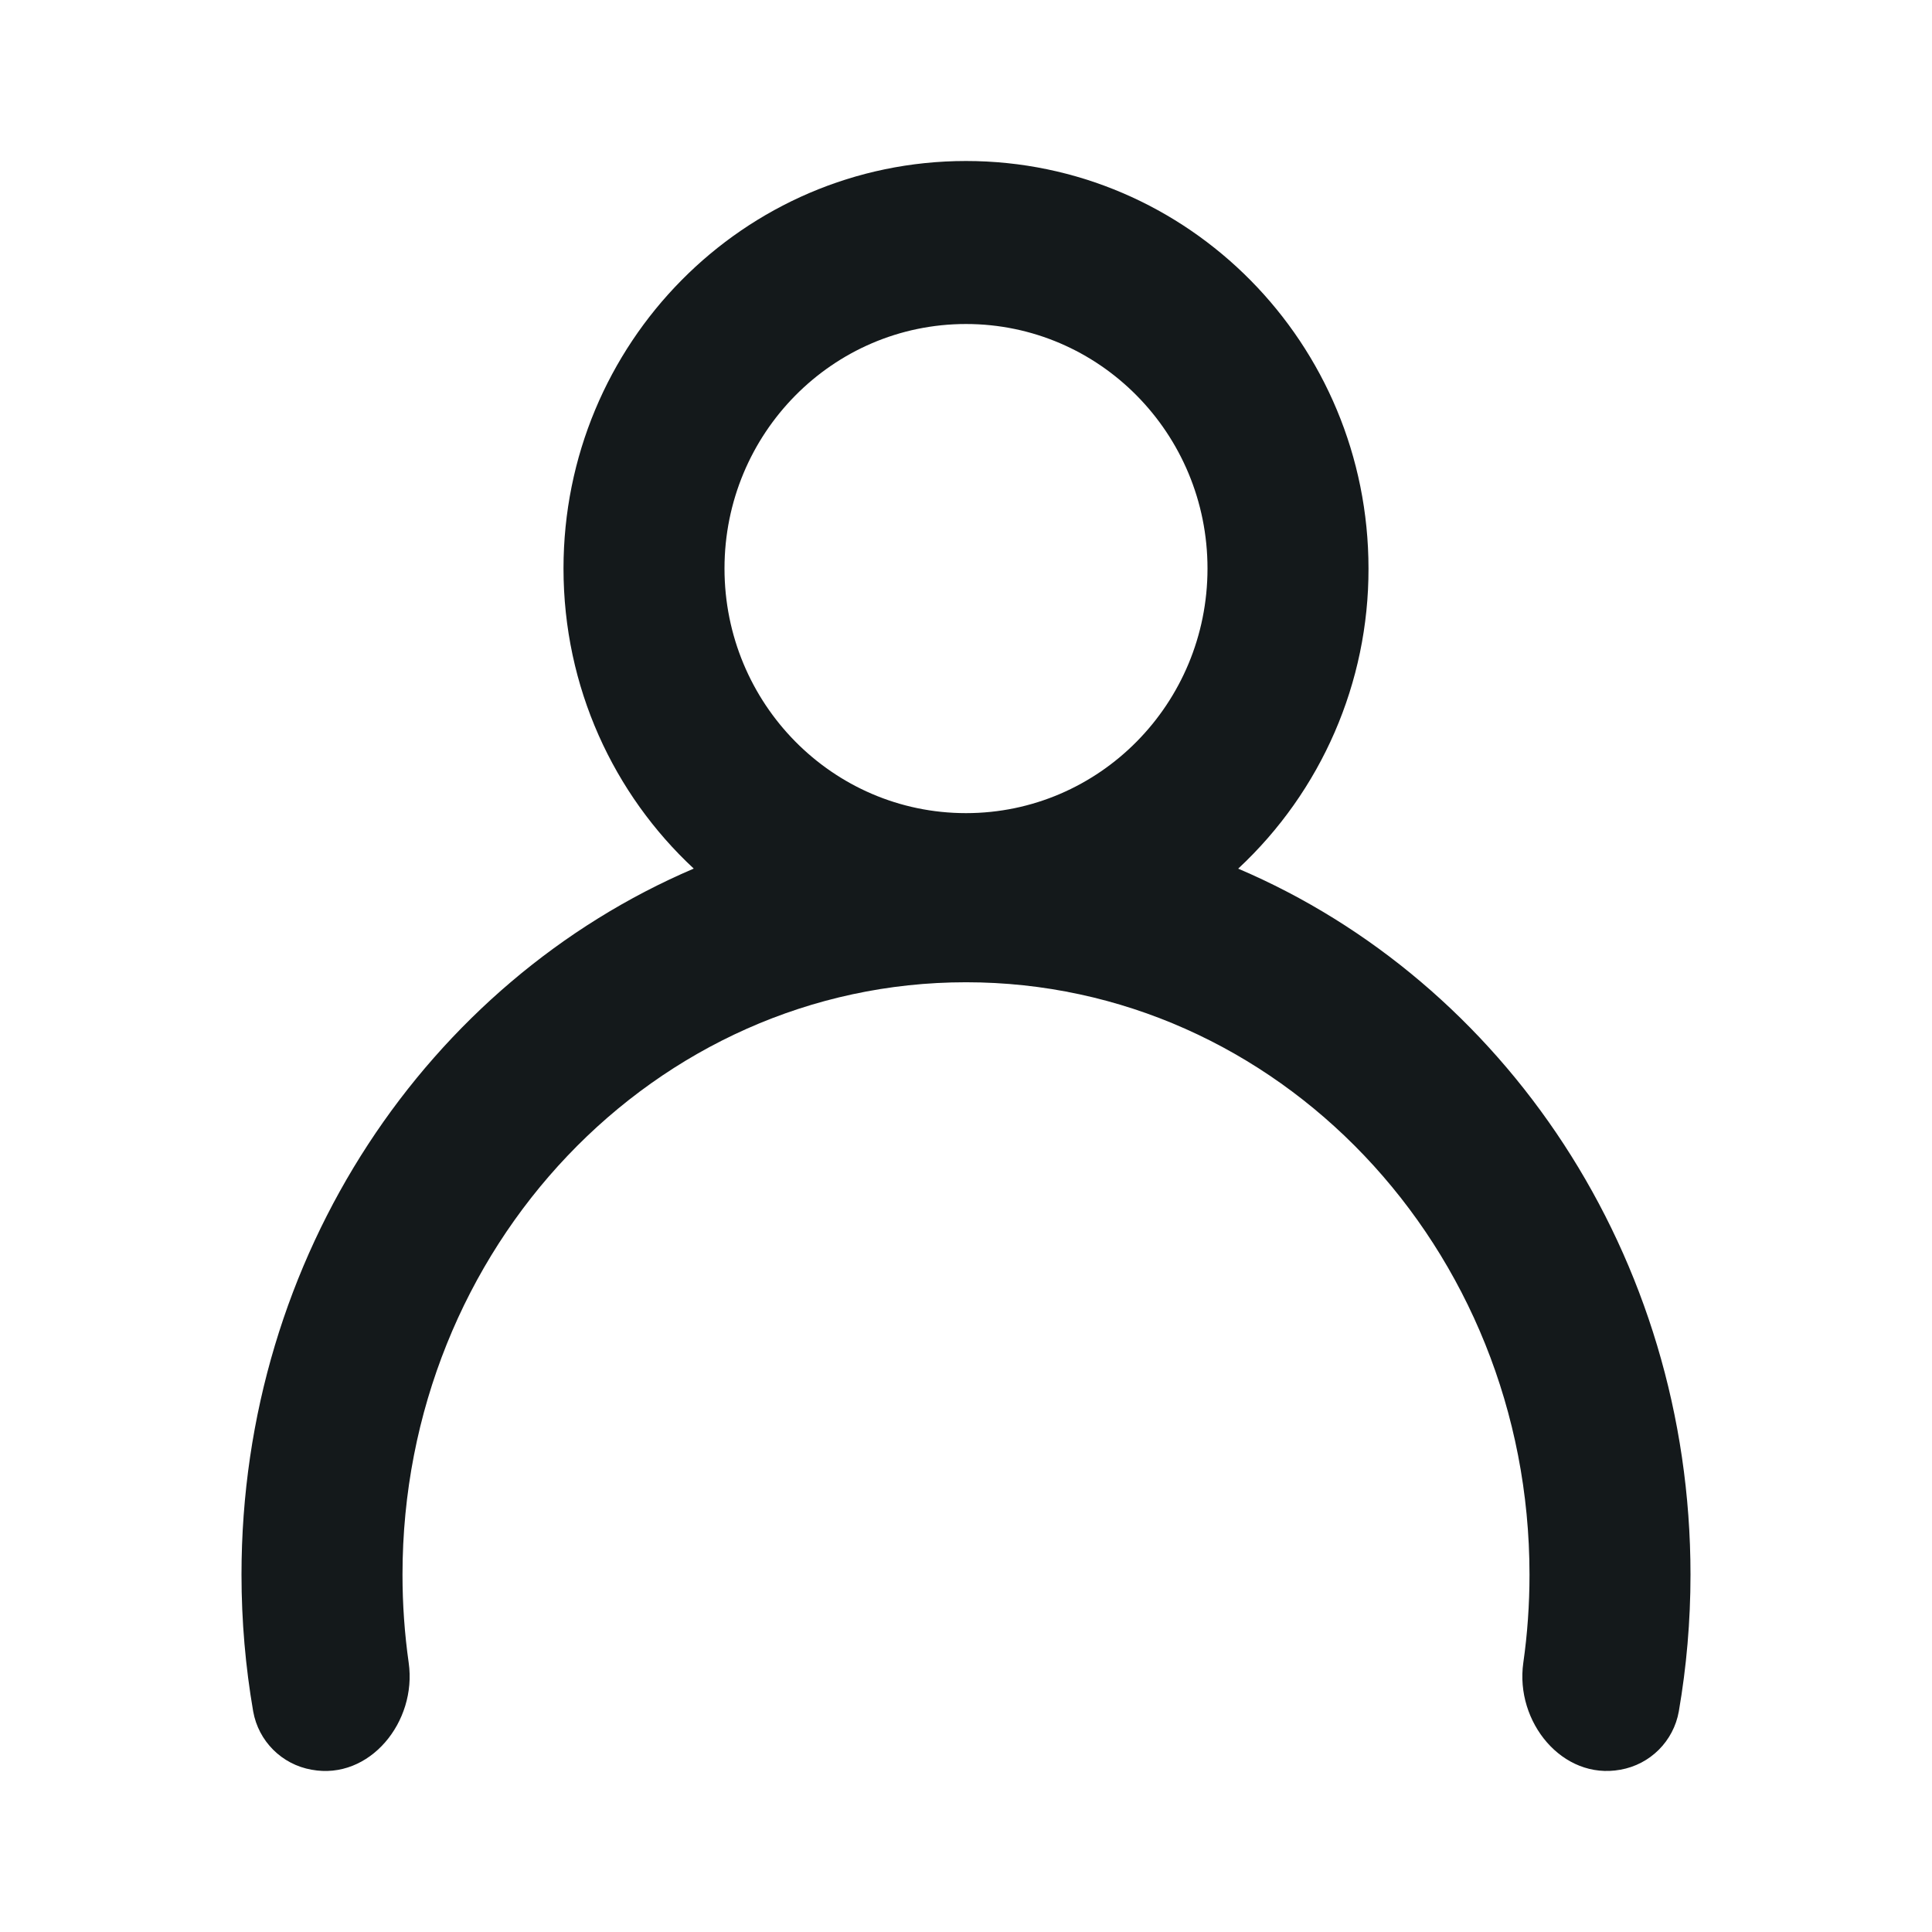
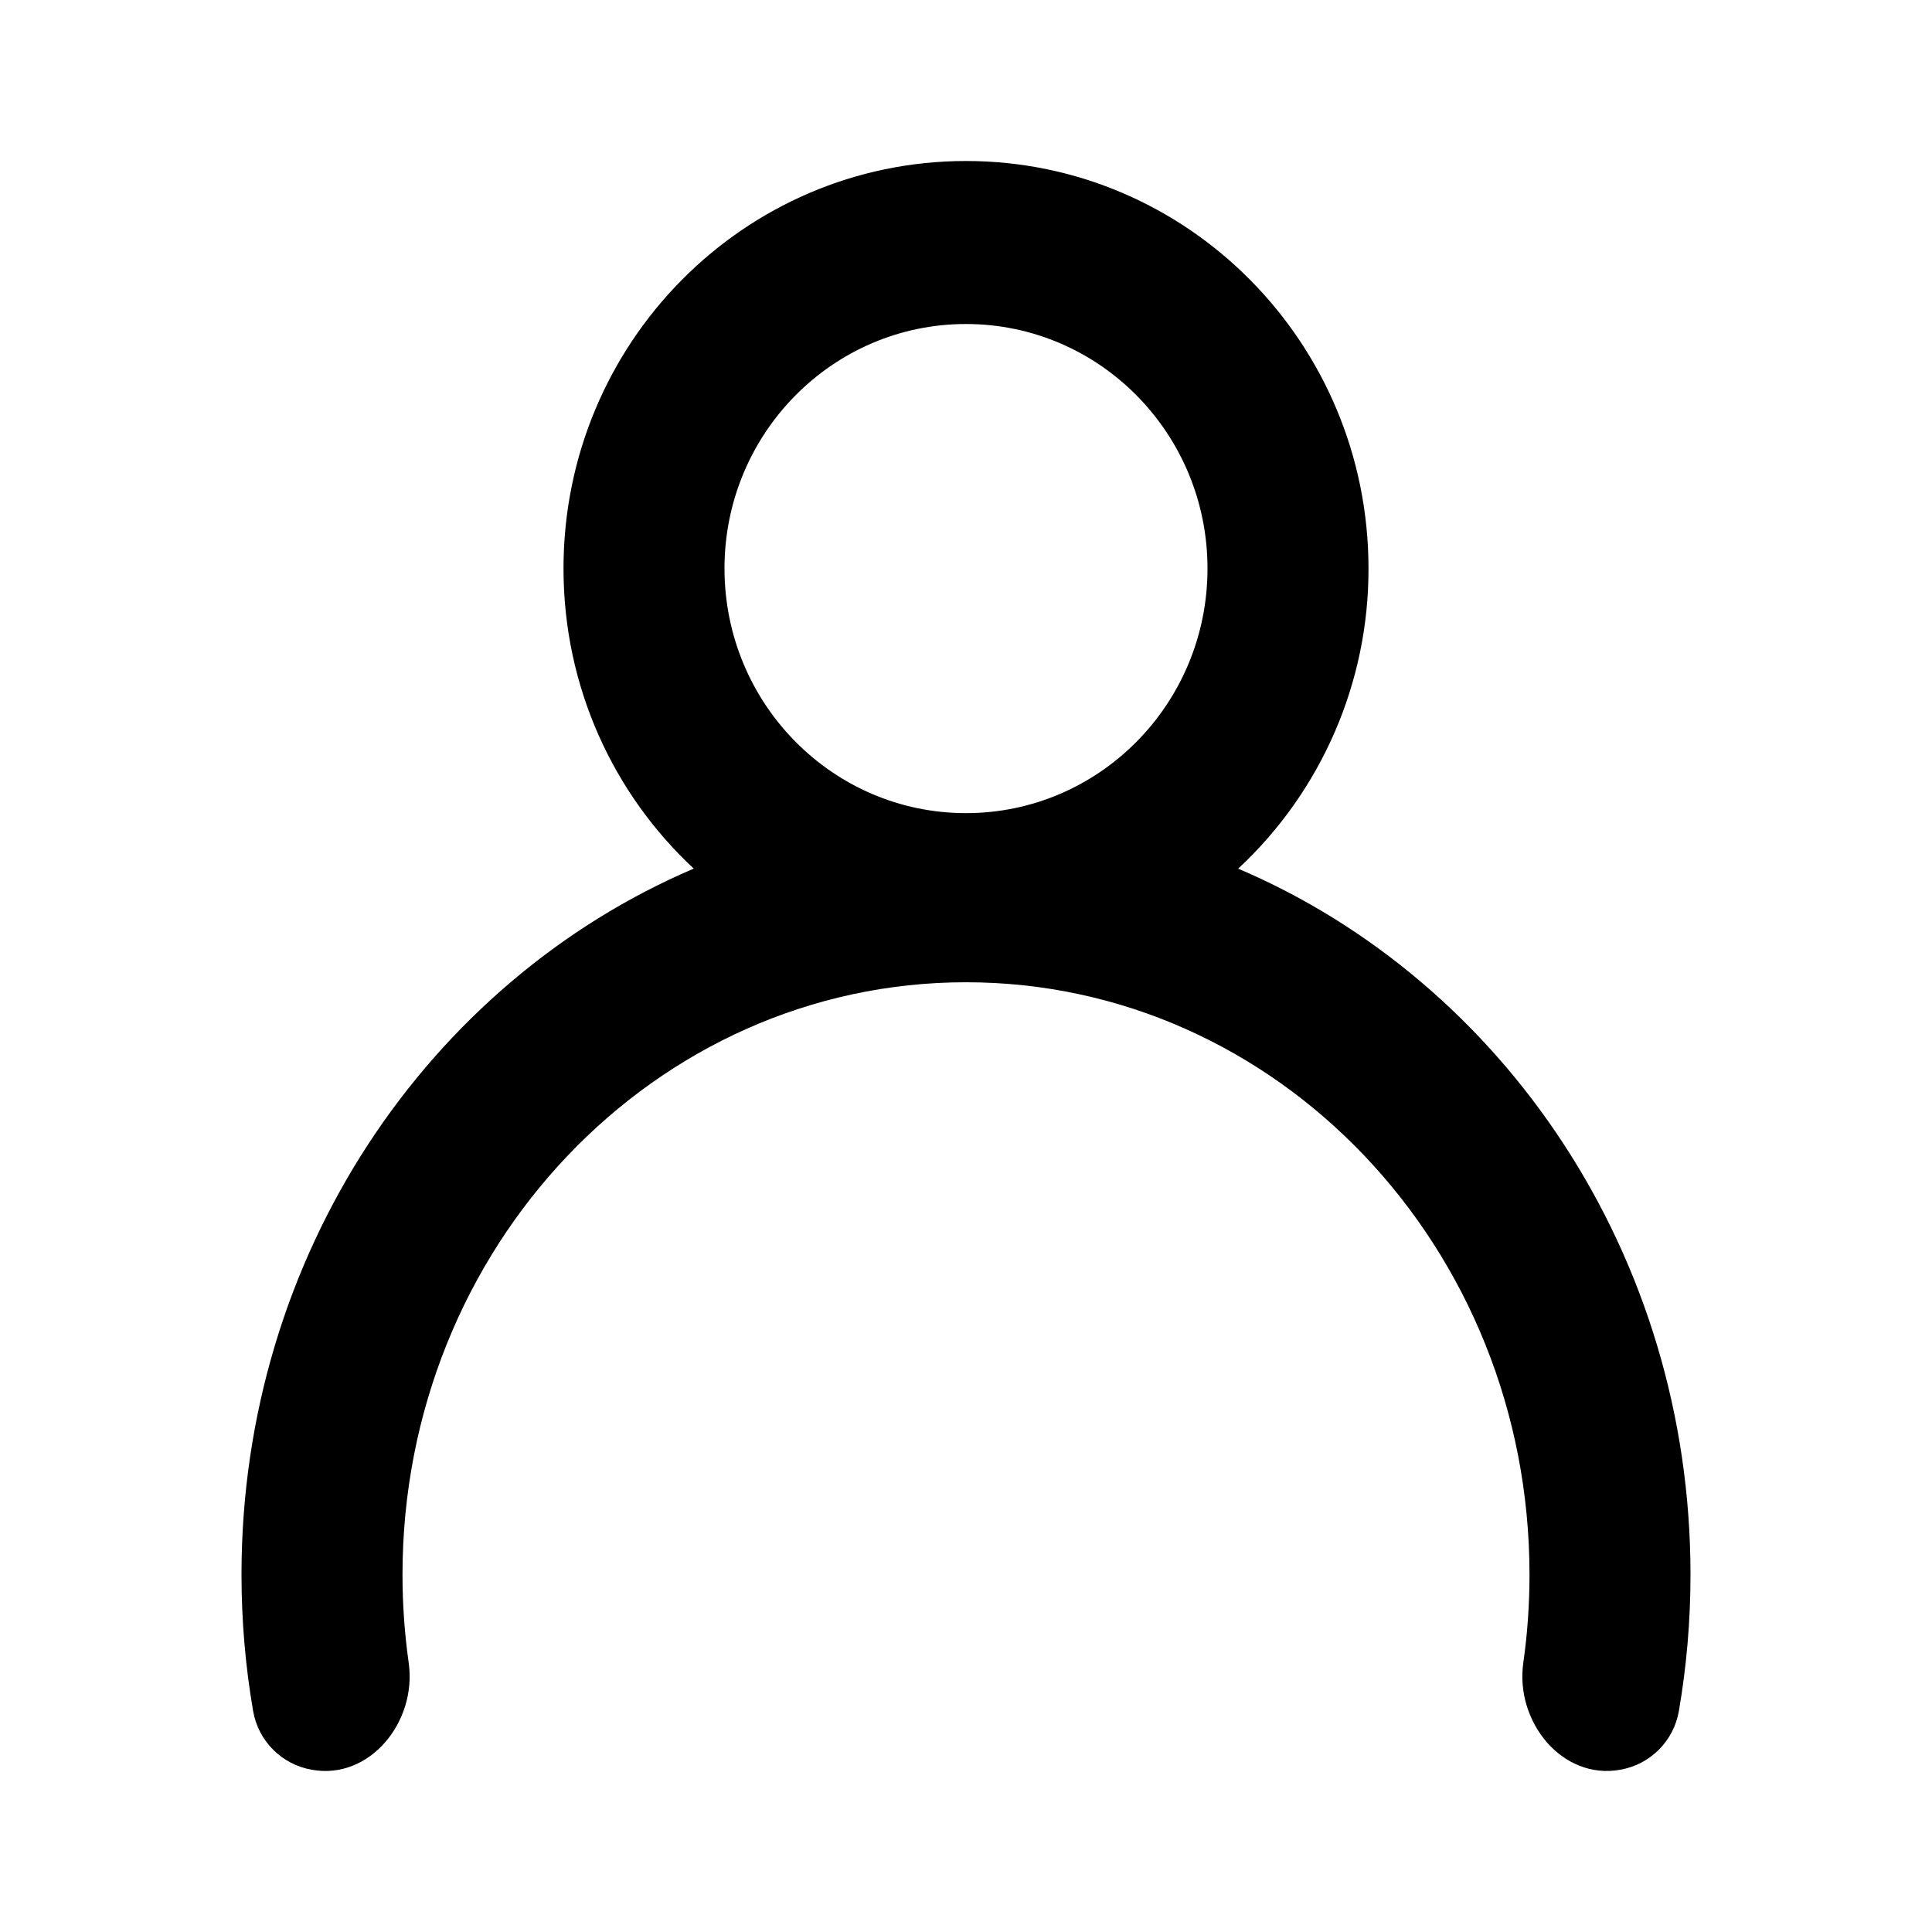
- <svg xmlns="http://www.w3.org/2000/svg" width="24" height="24" fill="none">
-   <path fill-rule="evenodd" clip-rule="evenodd" d="M15.382 10.79A5.078 5.078 0 0 0 17 7.063C17 4.266 14.761 2 12 2S7 4.266 7 7.062c0 1.475.623 2.803 1.618 3.728C5.323 12.197 3 15.593 3 19.56c0 .58.05 1.148.145 1.699a.894.894 0 0 0 .726.725c.72.133 1.31-.595 1.206-1.328A7.79 7.79 0 0 1 5 19.561c0-4.064 3.134-7.359 7-7.359s7 3.295 7 7.359c0 .372-.026.738-.077 1.095-.104.734.486 1.46 1.206 1.328a.894.894 0 0 0 .726-.725c.095-.551.145-1.119.145-1.698 0-3.968-2.323-7.365-5.618-8.77zM15 7.063c0 1.678-1.343 3.038-3 3.038S9 8.74 9 7.062c0-1.677 1.343-3.037 3-3.037s3 1.36 3 3.037z" fill="#14191B" />
+ <svg xmlns="http://www.w3.org/2000/svg" width="24" height="24" fill="currentColor">
+   <path fill-rule="evenodd" clip-rule="evenodd" d="M15.382 10.79A5.078 5.078 0 0 0 17 7.063C17 4.266 14.761 2 12 2S7 4.266 7 7.062c0 1.475.623 2.803 1.618 3.728C5.323 12.197 3 15.593 3 19.56c0 .58.05 1.148.145 1.699a.894.894 0 0 0 .726.725c.72.133 1.31-.595 1.206-1.328A7.79 7.79 0 0 1 5 19.561c0-4.064 3.134-7.359 7-7.359s7 3.295 7 7.359c0 .372-.026.738-.077 1.095-.104.734.486 1.46 1.206 1.328a.894.894 0 0 0 .726-.725c.095-.551.145-1.119.145-1.698 0-3.968-2.323-7.365-5.618-8.77zM15 7.063c0 1.678-1.343 3.038-3 3.038S9 8.74 9 7.062c0-1.677 1.343-3.037 3-3.037s3 1.36 3 3.037z" />
</svg>
